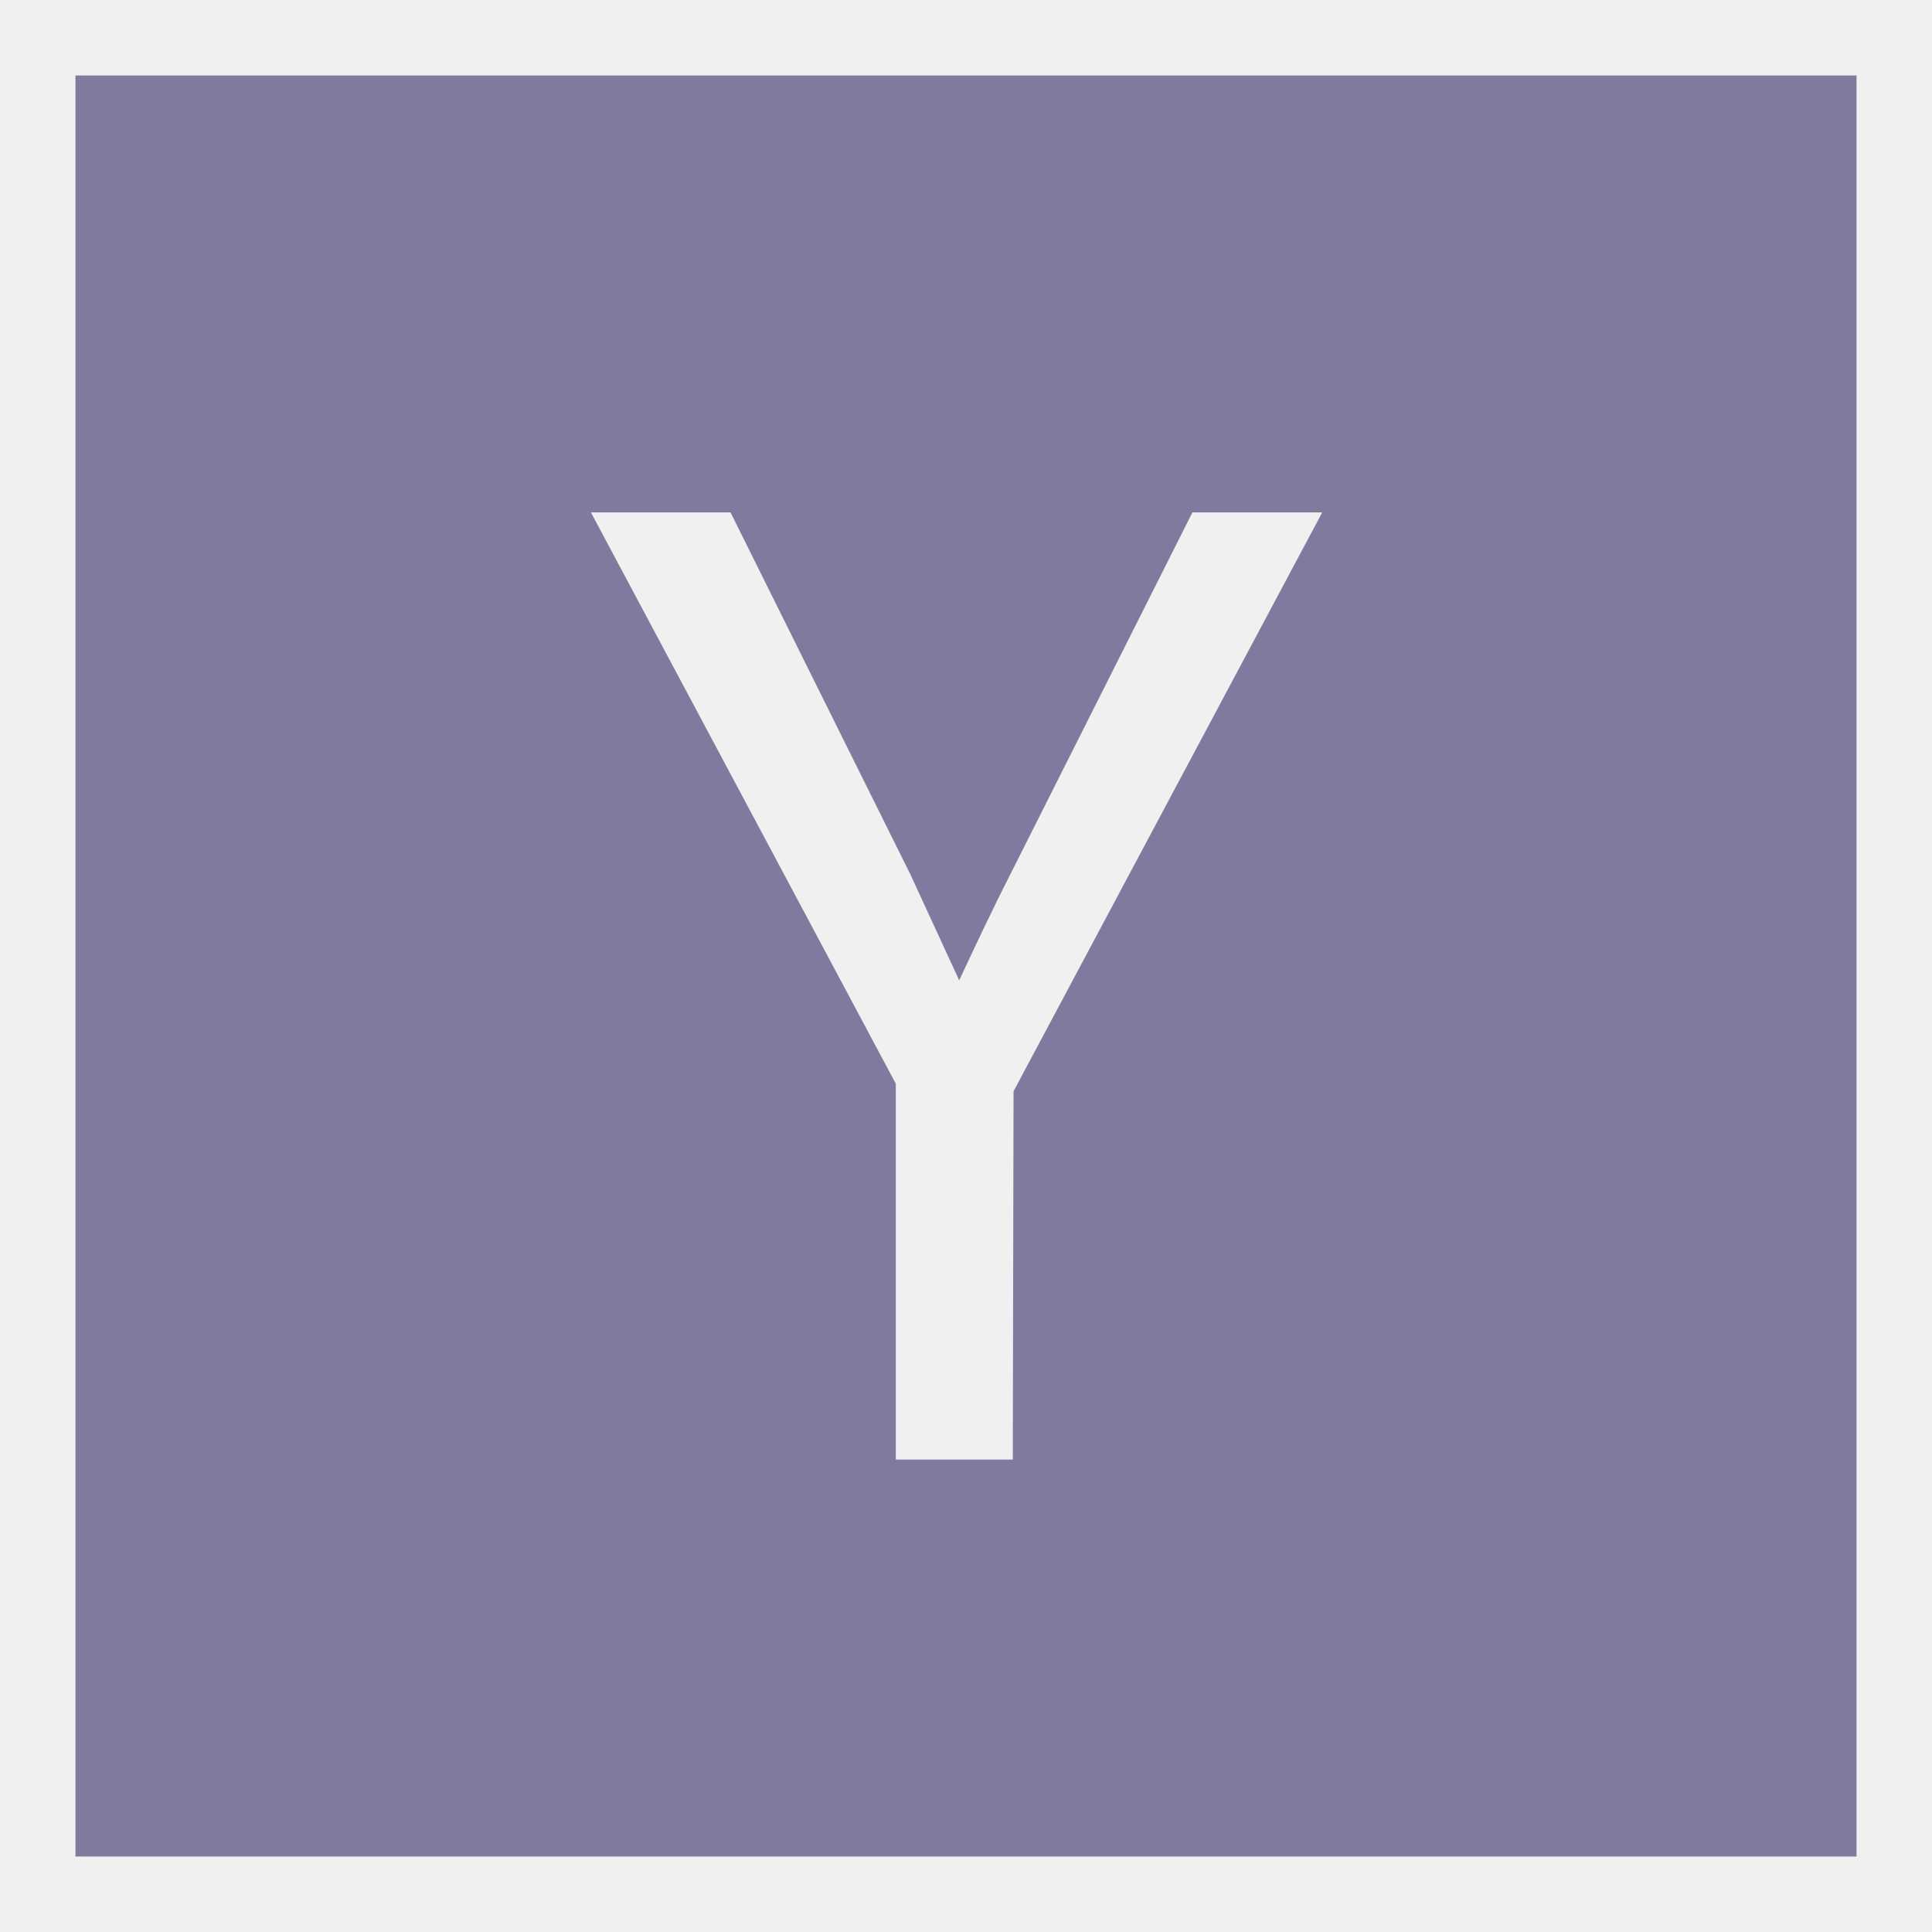
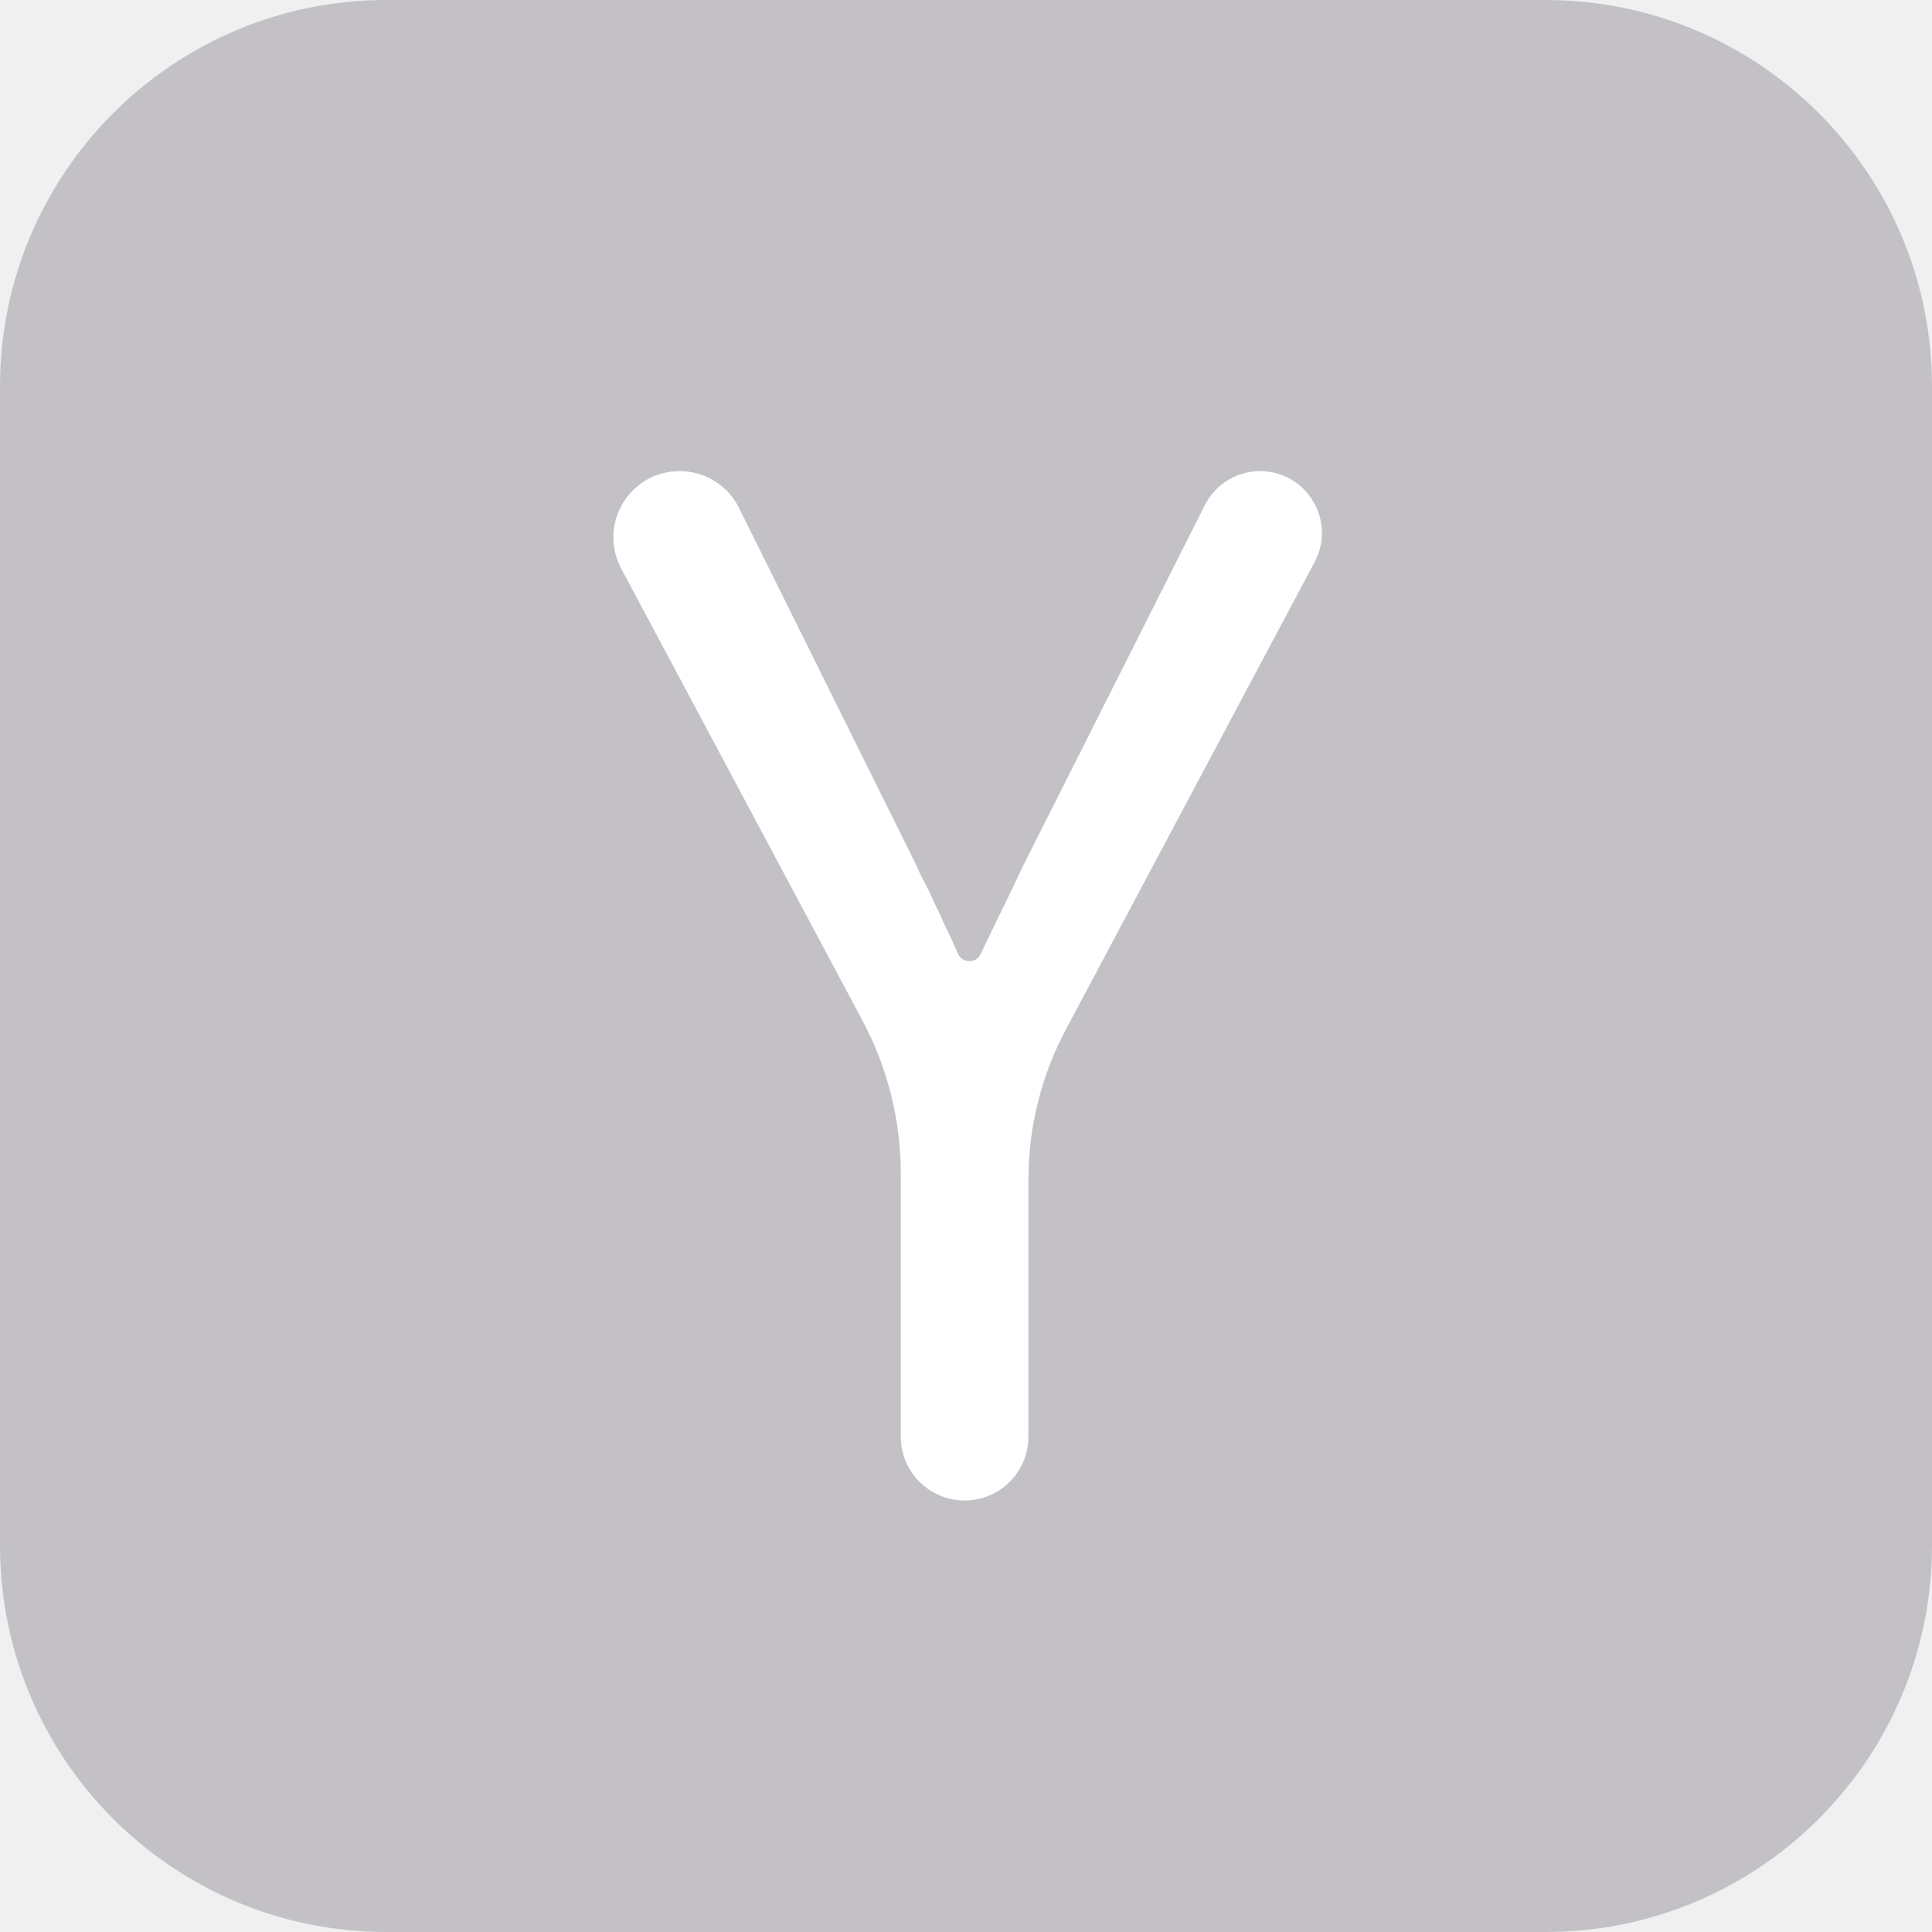
- <svg xmlns="http://www.w3.org/2000/svg" version="1.1" x="0px" y="0px" viewBox="0 0 256 256" enable-background="new 0 0 256 256" xml:space="preserve">
-   <g>
-     <g>
-       <g>
-         <path fill="#82799E" d="M134.3,144.6l40.9-76.7H158l-24.1,47.9c-2.5,4.9-4.7,9.6-6.8,14.1l-6.5-14.1L96.8,67.9H78.3l40.4,75.7v49.8h15.5L134.3,144.6L134.3,144.6z M246,10v236H10V10H246z" />
-       </g>
-     </g>
+ <svg xmlns="http://www.w3.org/2000/svg" width="20" height="20" viewBox="0 0 20 20" fill="none">
+   <g id="Group">
+     <path id="Vector" d="M16 0H4C1.791 0 0 1.791 0 4V16C0 18.209 1.791 20 4 20H16C18.209 20 20 18.209 20 16V4C20 1.791 18.209 0 16 0Z" fill="#C3C1C6" />
+     <path id="Vector_2" d="M9.325 12.154C9.325 11.599 9.189 11.052 8.927 10.562L6.431 5.886C6.187 5.429 6.518 4.877 7.036 4.877C7.297 4.877 7.535 5.025 7.65 5.258L9.481 8.947C9.512 9.02 9.548 9.095 9.59 9.172C9.616 9.221 9.64 9.272 9.662 9.323C9.687 9.382 9.721 9.438 9.745 9.499C9.755 9.524 9.766 9.548 9.776 9.569C9.828 9.672 9.874 9.773 9.916 9.871C9.958 9.972 10.103 9.977 10.15 9.879C10.197 9.781 10.245 9.681 10.296 9.576C10.395 9.374 10.496 9.165 10.599 8.947L12.472 5.23C12.581 5.014 12.802 4.877 13.044 4.877C13.527 4.877 13.836 5.392 13.609 5.818L11.035 10.655C10.779 11.135 10.646 11.67 10.646 12.214V14.873C10.646 15.238 10.35 15.533 9.986 15.533C9.621 15.533 9.325 15.238 9.325 14.873V12.154Z" fill="white" />
  </g>
</svg>
